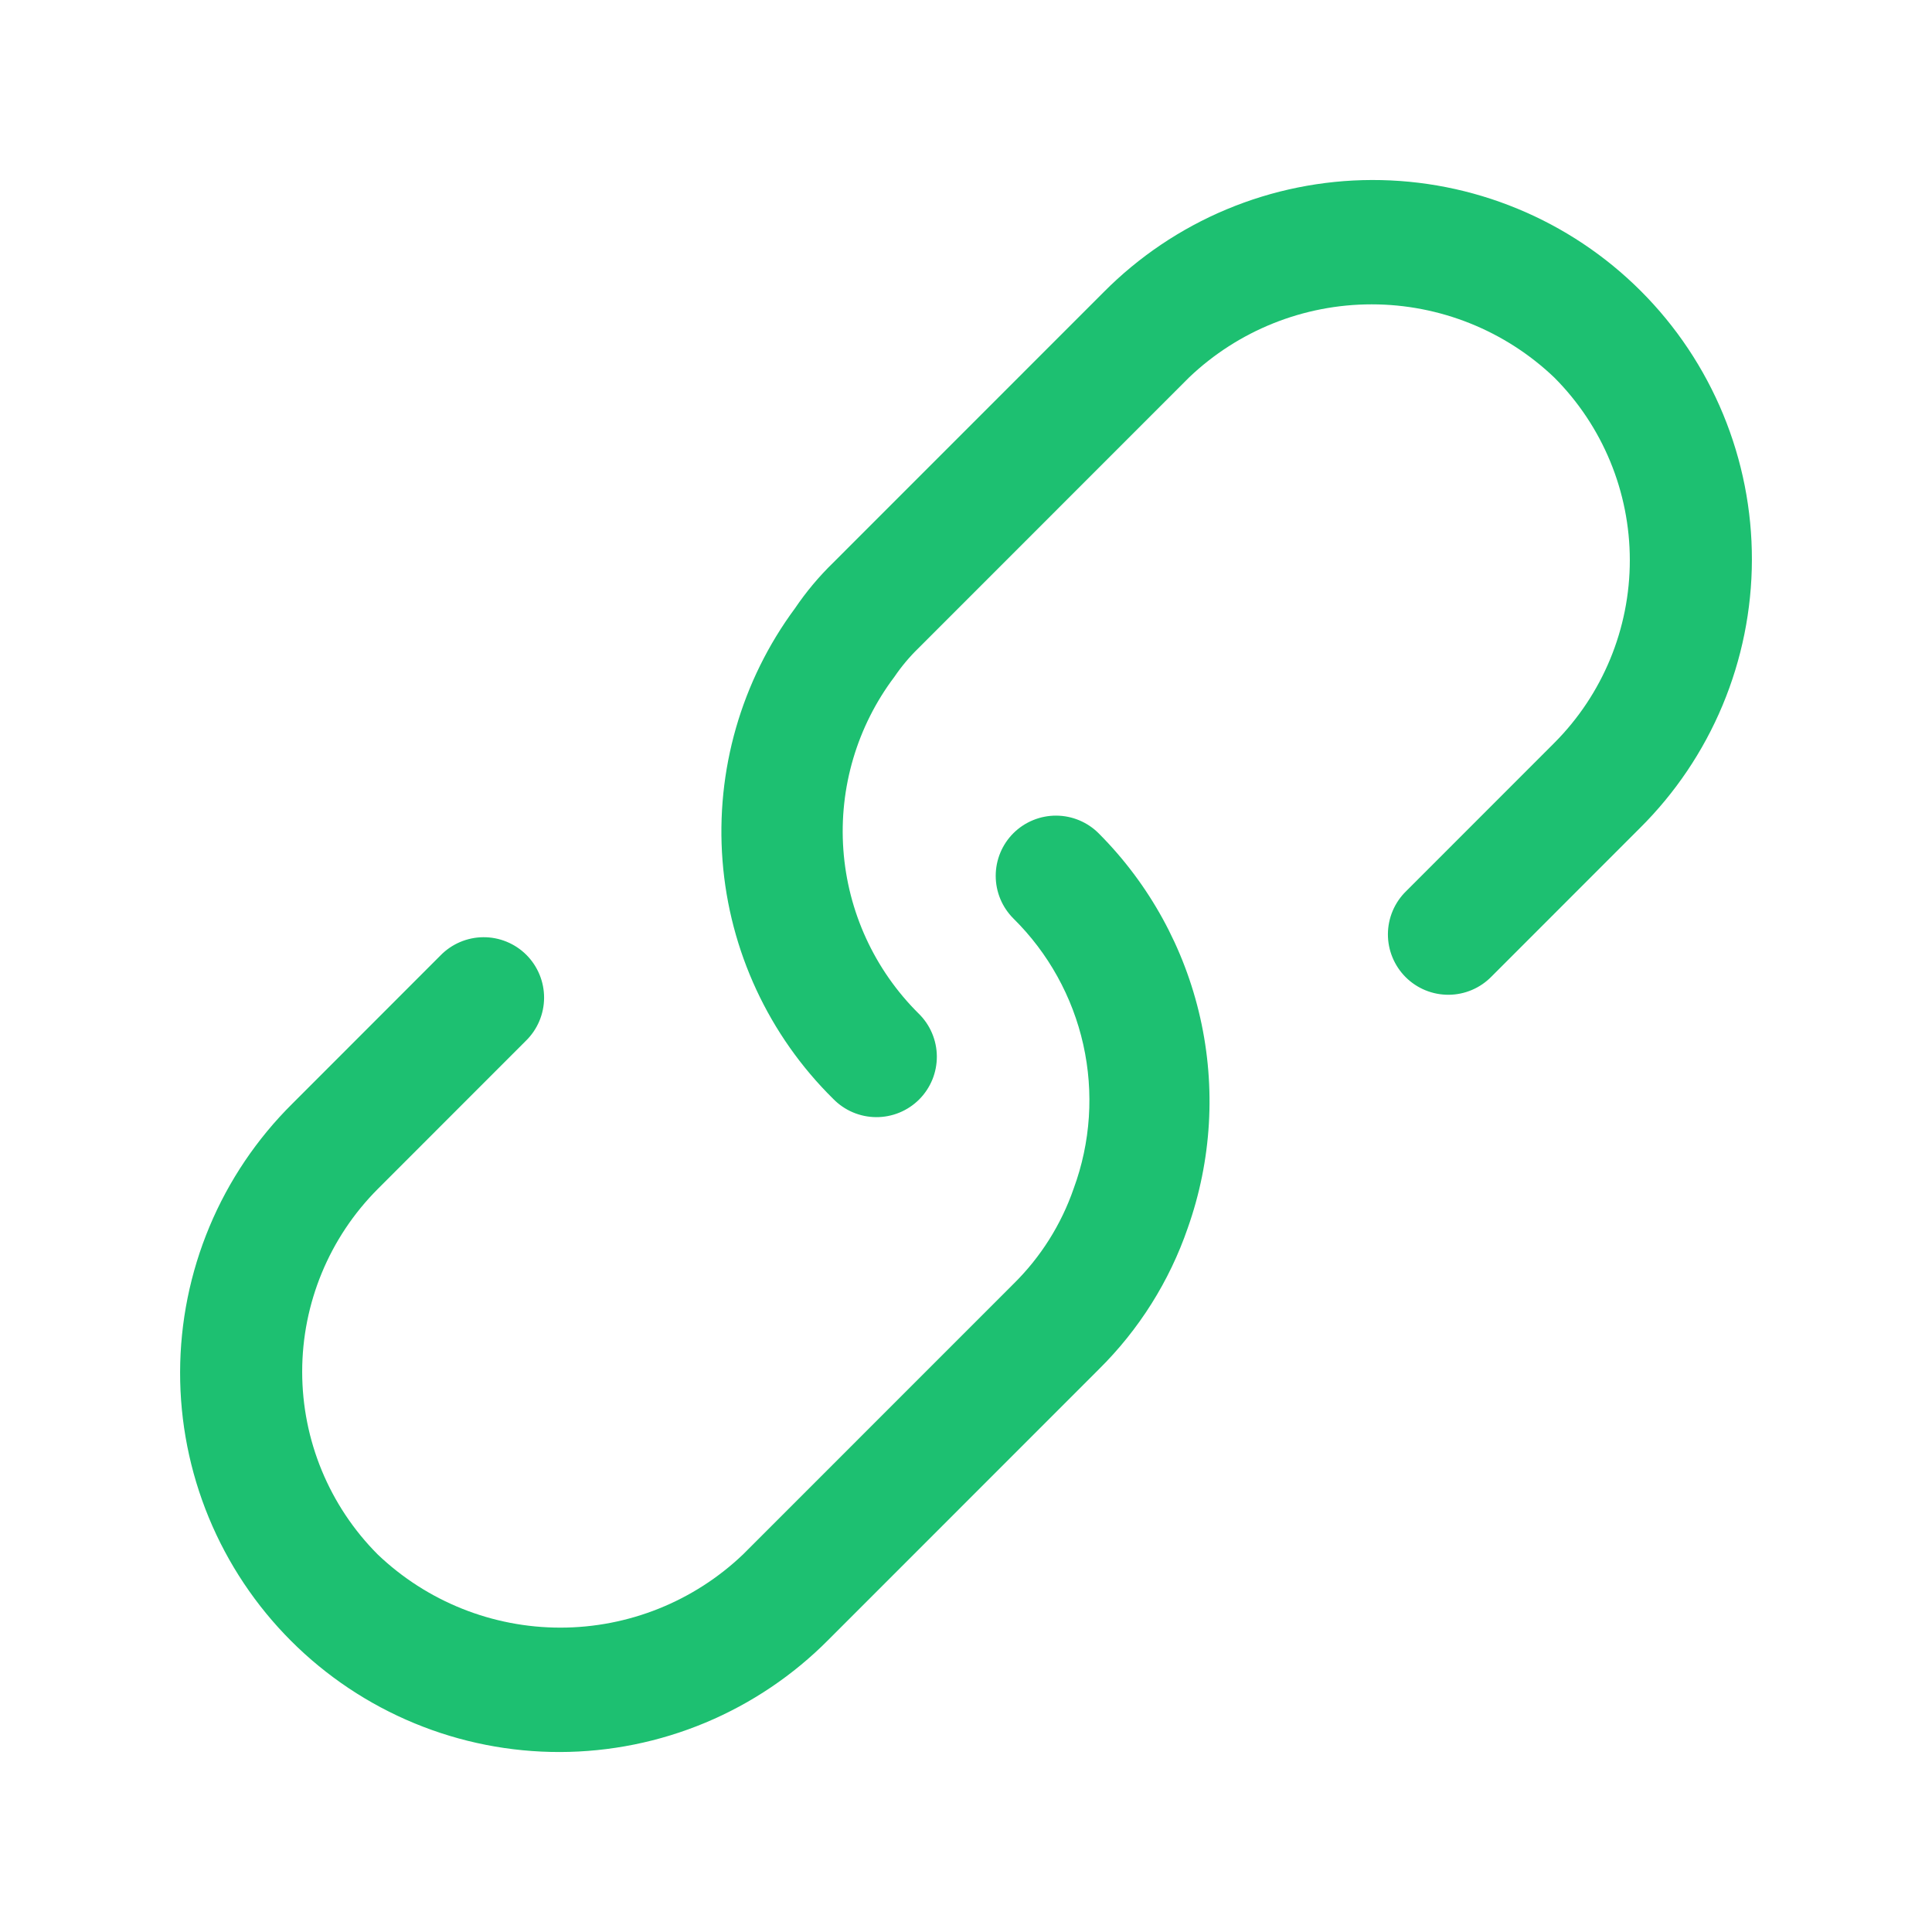
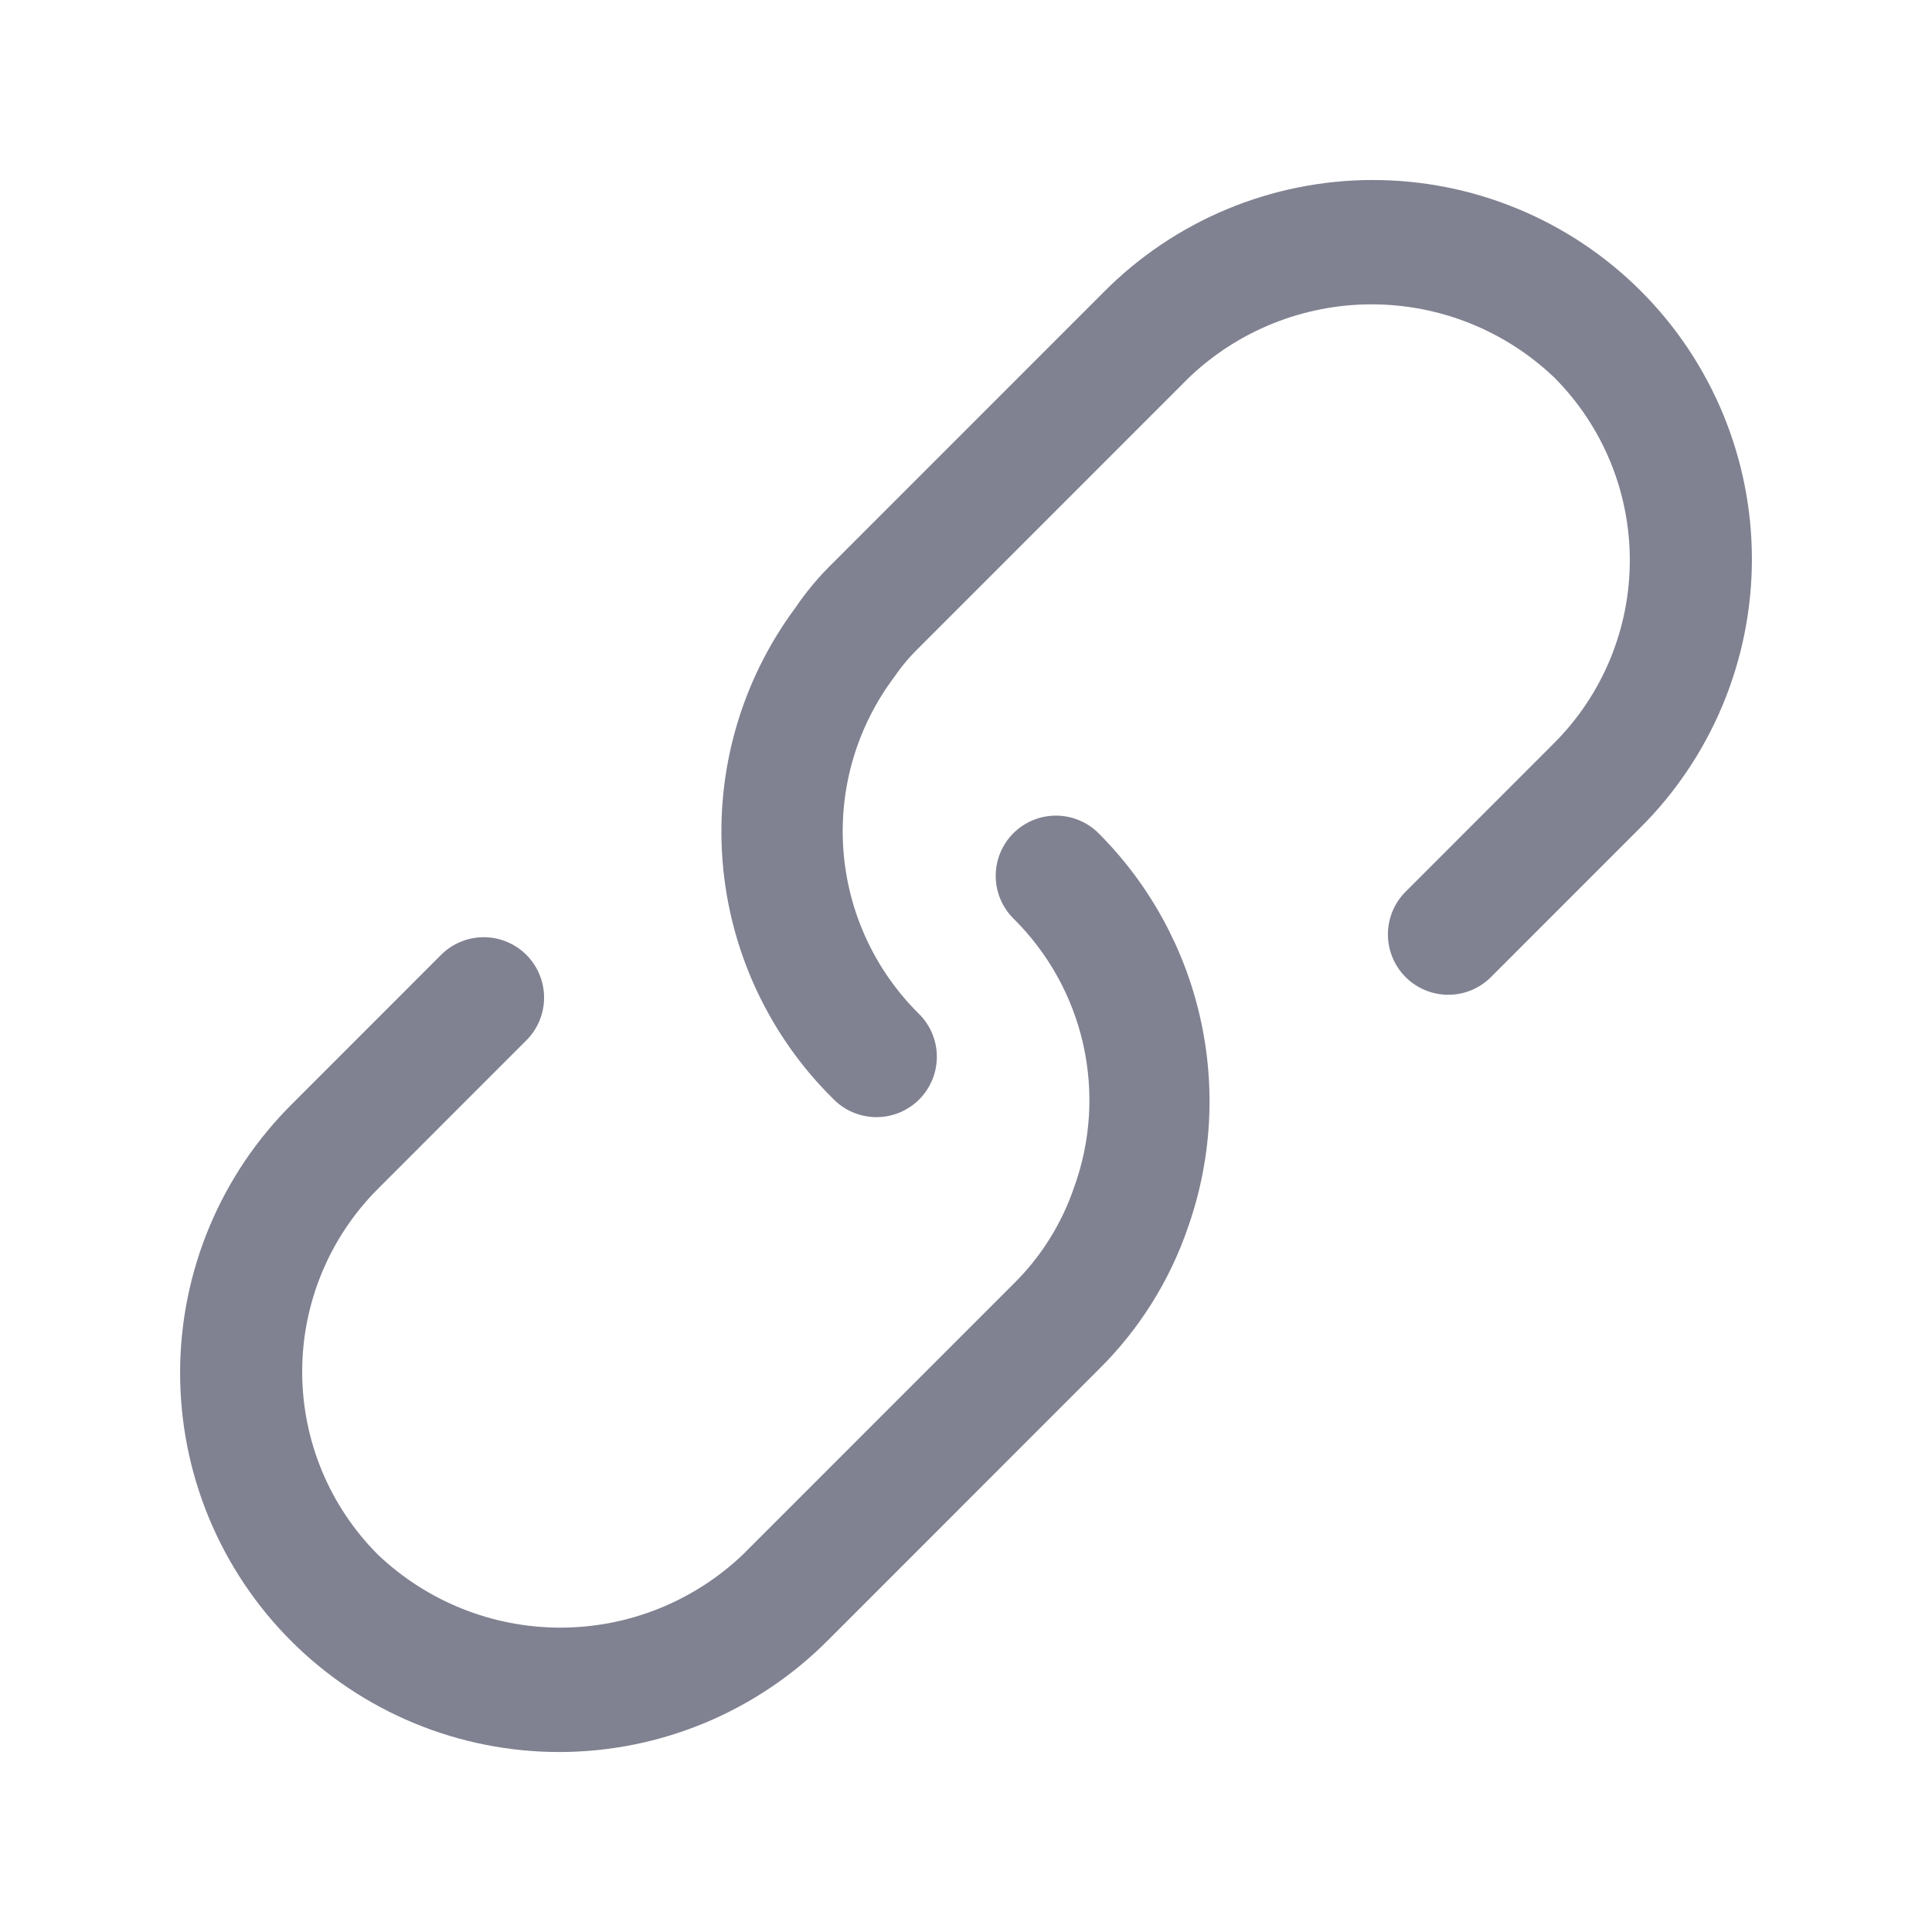
<svg xmlns="http://www.w3.org/2000/svg" width="100" height="100" viewBox="0 0 100 100" fill="none">
-   <path d="M84.867 42.875L77.204 50.542C76.915 50.839 76.571 51.075 76.19 51.238C75.809 51.401 75.4 51.486 74.986 51.489C74.572 51.492 74.162 51.413 73.778 51.256C73.395 51.099 73.047 50.867 72.754 50.575C72.462 50.282 72.23 49.934 72.073 49.551C71.915 49.168 71.836 48.758 71.838 48.344C71.841 47.93 71.926 47.52 72.088 47.14C72.25 46.759 72.486 46.414 72.783 46.125L80.45 38.454C82.954 35.944 84.359 32.543 84.359 28.997C84.359 25.452 82.954 22.051 80.45 19.541C77.903 17.11 74.517 15.753 70.996 15.753C67.475 15.753 64.089 17.11 61.542 19.541L47.546 33.542C47.08 33.994 46.661 34.493 46.296 35.03C44.361 37.595 43.422 40.774 43.652 43.979C43.882 47.184 45.265 50.196 47.546 52.459C47.843 52.748 48.079 53.093 48.241 53.474C48.403 53.855 48.488 54.264 48.491 54.678C48.493 55.092 48.414 55.502 48.257 55.885C48.099 56.268 47.867 56.616 47.575 56.909C47.282 57.201 46.934 57.433 46.55 57.59C46.167 57.747 45.757 57.826 45.343 57.823C44.929 57.82 44.52 57.734 44.139 57.572C43.758 57.409 43.414 57.173 43.125 56.876C39.794 53.59 37.761 49.213 37.398 44.549C37.035 39.884 38.367 35.245 41.15 31.484C41.726 30.633 42.388 29.843 43.125 29.126L57.121 15.126C58.94 13.291 61.104 11.833 63.488 10.836C65.872 9.839 68.43 9.323 71.014 9.317C73.598 9.312 76.158 9.816 78.546 10.803C80.935 11.789 83.105 13.238 84.932 15.065C86.759 16.892 88.207 19.063 89.193 21.451C90.179 23.84 90.684 26.4 90.678 28.984C90.672 31.568 90.155 34.126 89.158 36.51C88.161 38.894 86.703 41.057 84.867 42.876V42.875ZM52.454 43.125C52.164 43.415 51.933 43.759 51.776 44.138C51.619 44.517 51.538 44.923 51.538 45.334C51.538 45.744 51.619 46.15 51.776 46.529C51.933 46.908 52.164 47.252 52.454 47.542C54.261 49.325 55.516 51.591 56.07 54.068C56.623 56.546 56.452 59.13 55.575 61.513C54.931 63.381 53.863 65.074 52.454 66.459L38.458 80.458C35.911 82.889 32.525 84.246 29.004 84.246C25.483 84.246 22.097 82.889 19.55 80.458C17.047 77.948 15.641 74.547 15.641 71.001C15.641 67.456 17.047 64.055 19.55 61.545L27.217 53.874C27.514 53.585 27.75 53.24 27.912 52.859C28.074 52.478 28.159 52.069 28.162 51.655C28.164 51.241 28.085 50.831 27.927 50.448C27.77 50.065 27.538 49.717 27.246 49.424C26.953 49.132 26.605 48.9 26.221 48.743C25.838 48.586 25.428 48.507 25.014 48.51C24.6 48.513 24.191 48.599 23.81 48.761C23.429 48.924 23.085 49.16 22.796 49.457L15.133 57.125C13.297 58.944 11.839 61.107 10.842 63.491C9.845 65.875 9.328 68.433 9.322 71.017C9.316 73.601 9.821 76.161 10.807 78.55C11.793 80.938 13.241 83.109 15.068 84.936C16.895 86.763 19.065 88.212 21.454 89.198C23.842 90.185 26.402 90.689 28.986 90.684C31.57 90.678 34.128 90.162 36.512 89.165C38.896 88.168 41.06 86.71 42.879 84.875L56.875 70.875C58.953 68.823 60.529 66.319 61.479 63.558C62.715 60.067 62.939 56.298 62.124 52.685C61.31 49.072 59.49 45.764 56.875 43.141C56.586 42.849 56.242 42.618 55.863 42.459C55.485 42.301 55.078 42.218 54.668 42.217C54.257 42.215 53.85 42.295 53.471 42.451C53.091 42.606 52.745 42.836 52.454 43.125V43.125Z" fill="#1DC071" />
+   <path d="M84.867 42.875L77.204 50.542C76.915 50.839 76.571 51.075 76.19 51.238C75.809 51.401 75.4 51.486 74.986 51.489C74.572 51.492 74.162 51.413 73.778 51.256C73.395 51.099 73.047 50.867 72.754 50.575C72.462 50.282 72.23 49.934 72.073 49.551C71.915 49.168 71.836 48.758 71.838 48.344C71.841 47.93 71.926 47.52 72.088 47.14C72.25 46.759 72.486 46.414 72.783 46.125L80.45 38.454C82.954 35.944 84.359 32.543 84.359 28.997C84.359 25.452 82.954 22.051 80.45 19.541C77.903 17.11 74.517 15.753 70.996 15.753C67.475 15.753 64.089 17.11 61.542 19.541L47.546 33.542C47.08 33.994 46.661 34.493 46.296 35.03C44.361 37.595 43.422 40.774 43.652 43.979C43.882 47.184 45.265 50.196 47.546 52.459C47.843 52.748 48.079 53.093 48.241 53.474C48.403 53.855 48.488 54.264 48.491 54.678C48.493 55.092 48.414 55.502 48.257 55.885C48.099 56.268 47.867 56.616 47.575 56.909C47.282 57.201 46.934 57.433 46.55 57.59C46.167 57.747 45.757 57.826 45.343 57.823C44.929 57.82 44.52 57.734 44.139 57.572C43.758 57.409 43.414 57.173 43.125 56.876C39.794 53.59 37.761 49.213 37.398 44.549C37.035 39.884 38.367 35.245 41.15 31.484C41.726 30.633 42.388 29.843 43.125 29.126L57.121 15.126C58.94 13.291 61.104 11.833 63.488 10.836C65.872 9.839 68.43 9.323 71.014 9.317C73.598 9.312 76.158 9.816 78.546 10.803C80.935 11.789 83.105 13.238 84.932 15.065C86.759 16.892 88.207 19.063 89.193 21.451C90.179 23.84 90.684 26.4 90.678 28.984C90.672 31.568 90.155 34.126 89.158 36.51C88.161 38.894 86.703 41.057 84.867 42.876V42.875ZM52.454 43.125C52.164 43.415 51.933 43.759 51.776 44.138C51.619 44.517 51.538 44.923 51.538 45.334C51.538 45.744 51.619 46.15 51.776 46.529C51.933 46.908 52.164 47.252 52.454 47.542C54.261 49.325 55.516 51.591 56.07 54.068C56.623 56.546 56.452 59.13 55.575 61.513C54.931 63.381 53.863 65.074 52.454 66.459L38.458 80.458C35.911 82.889 32.525 84.246 29.004 84.246C25.483 84.246 22.097 82.889 19.55 80.458C17.047 77.948 15.641 74.547 15.641 71.001C15.641 67.456 17.047 64.055 19.55 61.545L27.217 53.874C27.514 53.585 27.75 53.24 27.912 52.859C28.074 52.478 28.159 52.069 28.162 51.655C28.164 51.241 28.085 50.831 27.927 50.448C27.77 50.065 27.538 49.717 27.246 49.424C26.953 49.132 26.605 48.9 26.221 48.743C25.838 48.586 25.428 48.507 25.014 48.51C24.6 48.513 24.191 48.599 23.81 48.761C23.429 48.924 23.085 49.16 22.796 49.457L15.133 57.125C13.297 58.944 11.839 61.107 10.842 63.491C9.845 65.875 9.328 68.433 9.322 71.017C9.316 73.601 9.821 76.161 10.807 78.55C11.793 80.938 13.241 83.109 15.068 84.936C16.895 86.763 19.065 88.212 21.454 89.198C23.842 90.185 26.402 90.689 28.986 90.684C31.57 90.678 34.128 90.162 36.512 89.165C38.896 88.168 41.06 86.71 42.879 84.875L56.875 70.875C58.953 68.823 60.529 66.319 61.479 63.558C62.715 60.067 62.939 56.298 62.124 52.685C61.31 49.072 59.49 45.764 56.875 43.141C56.586 42.849 56.242 42.618 55.863 42.459C55.485 42.301 55.078 42.218 54.668 42.217C54.257 42.215 53.85 42.295 53.471 42.451C53.091 42.606 52.745 42.836 52.454 43.125V43.125Z" fill="#808191" />
</svg>
